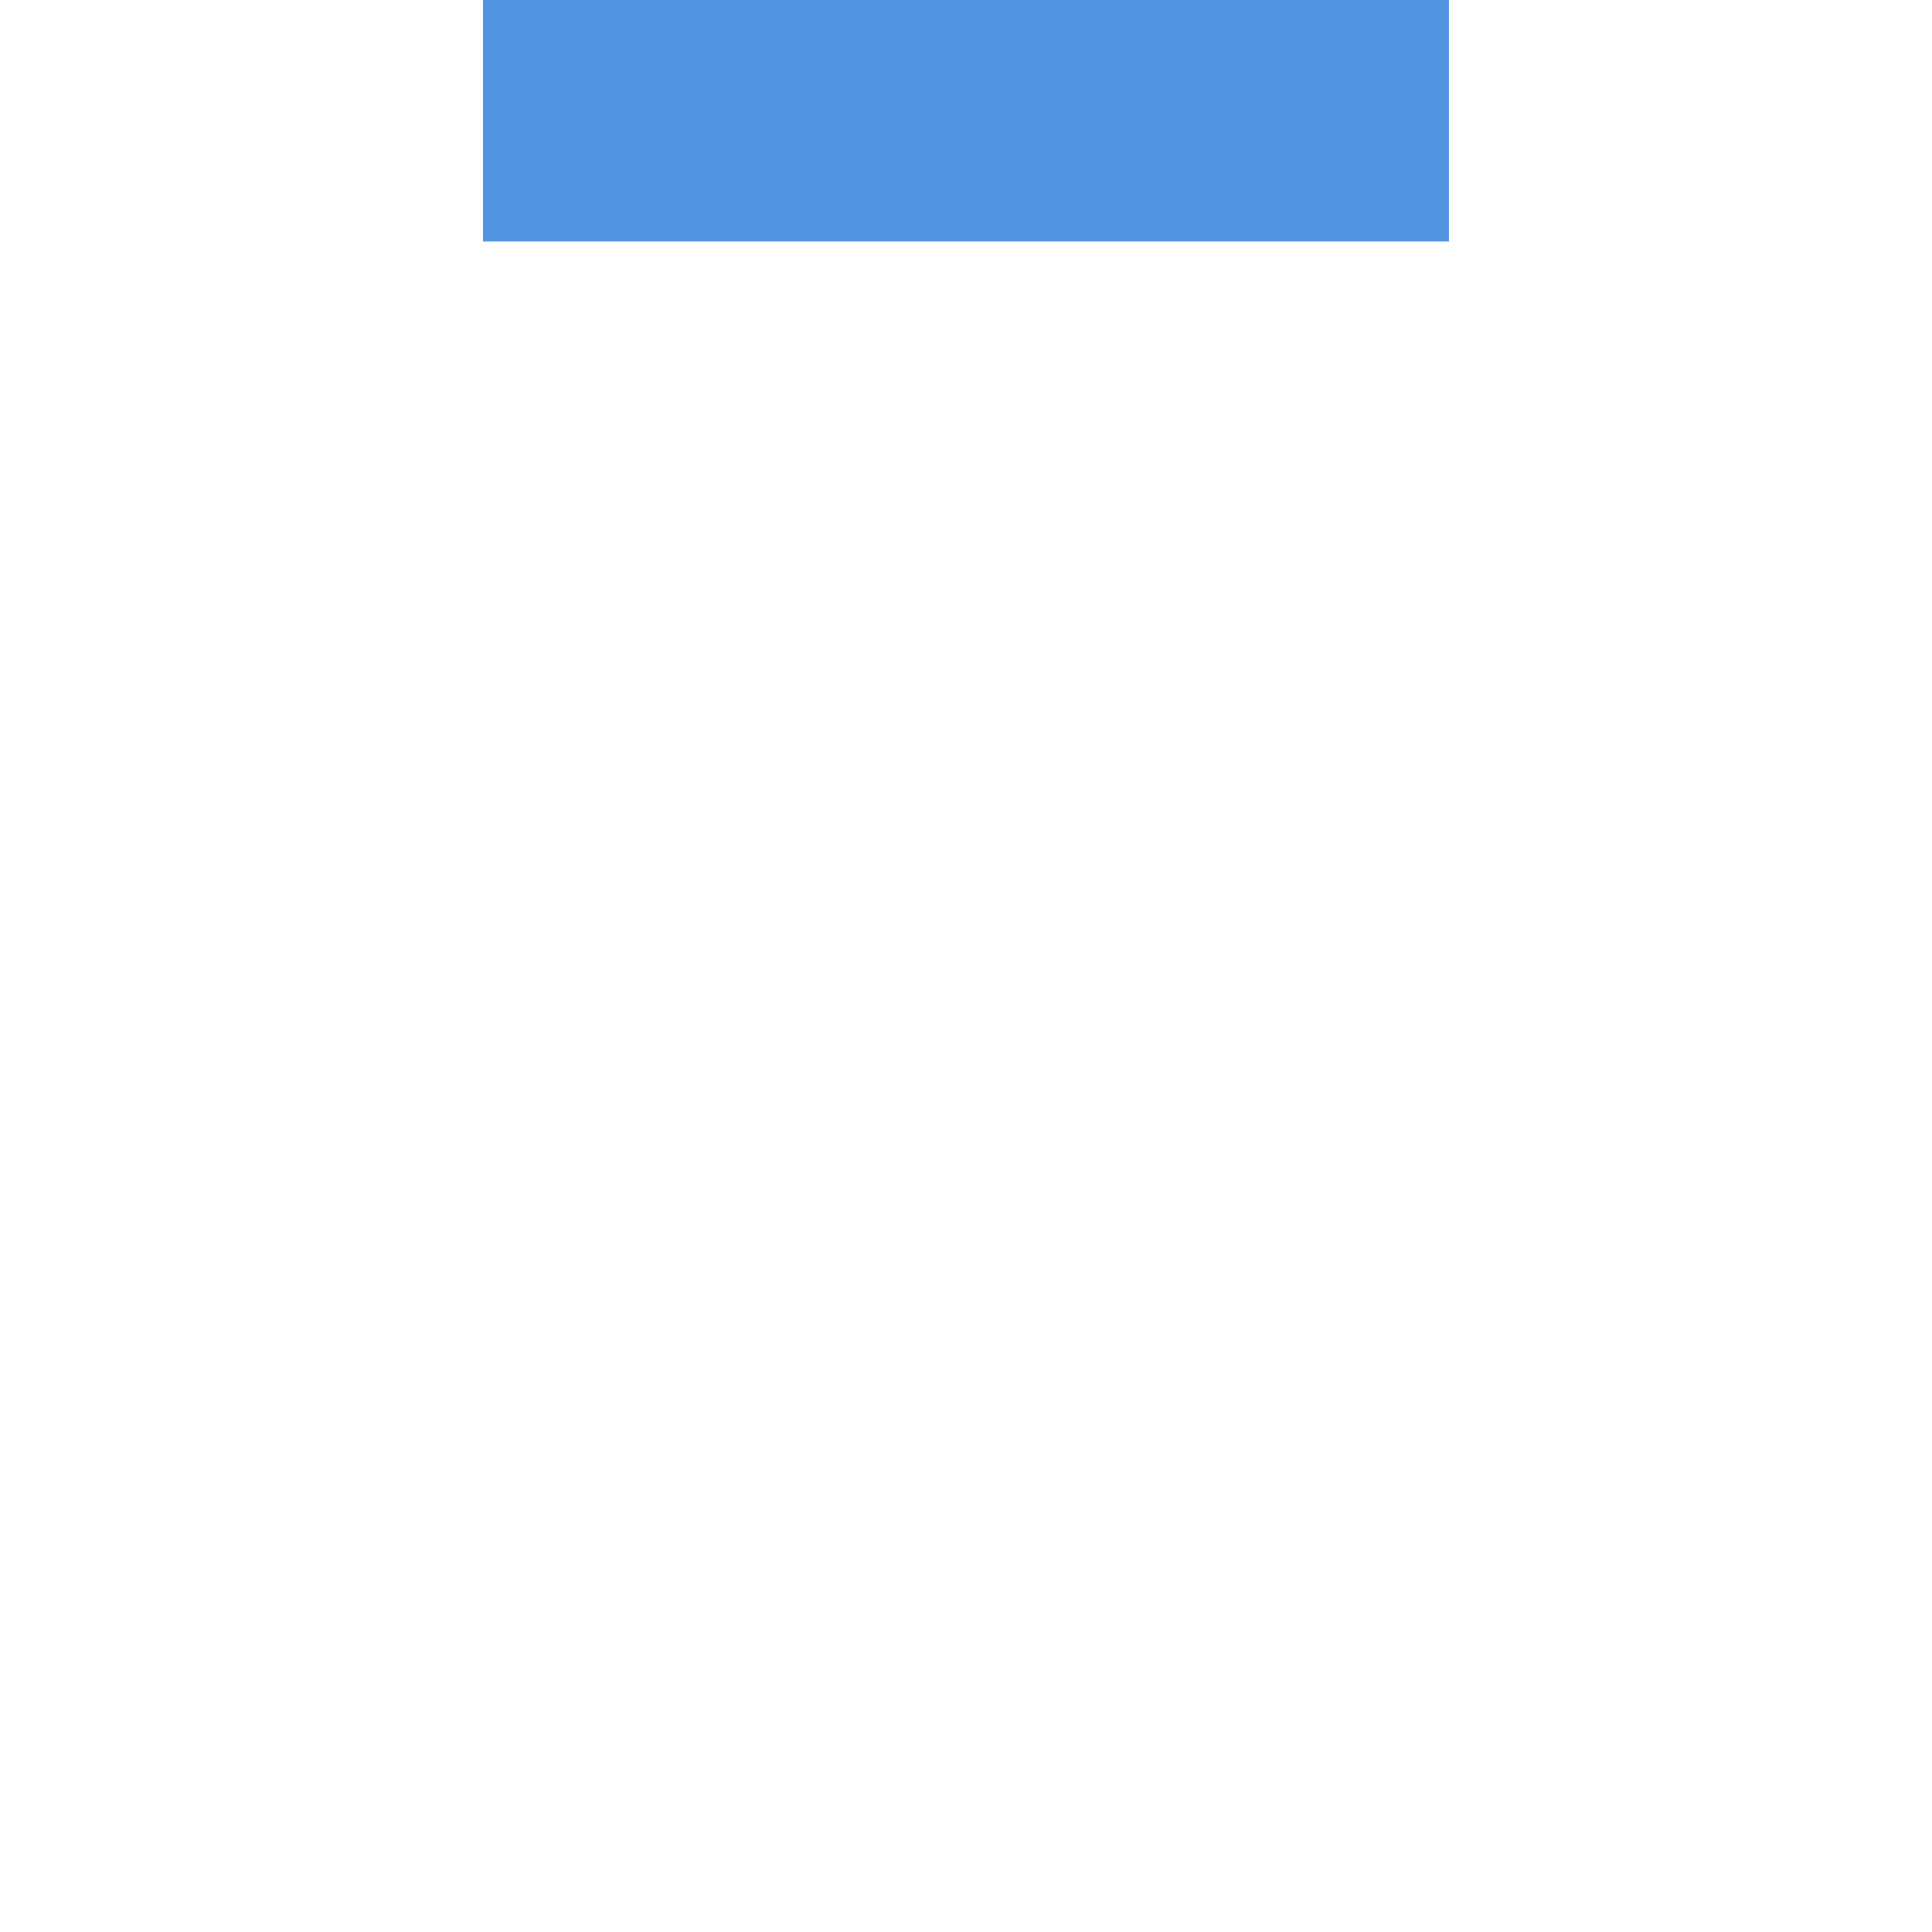
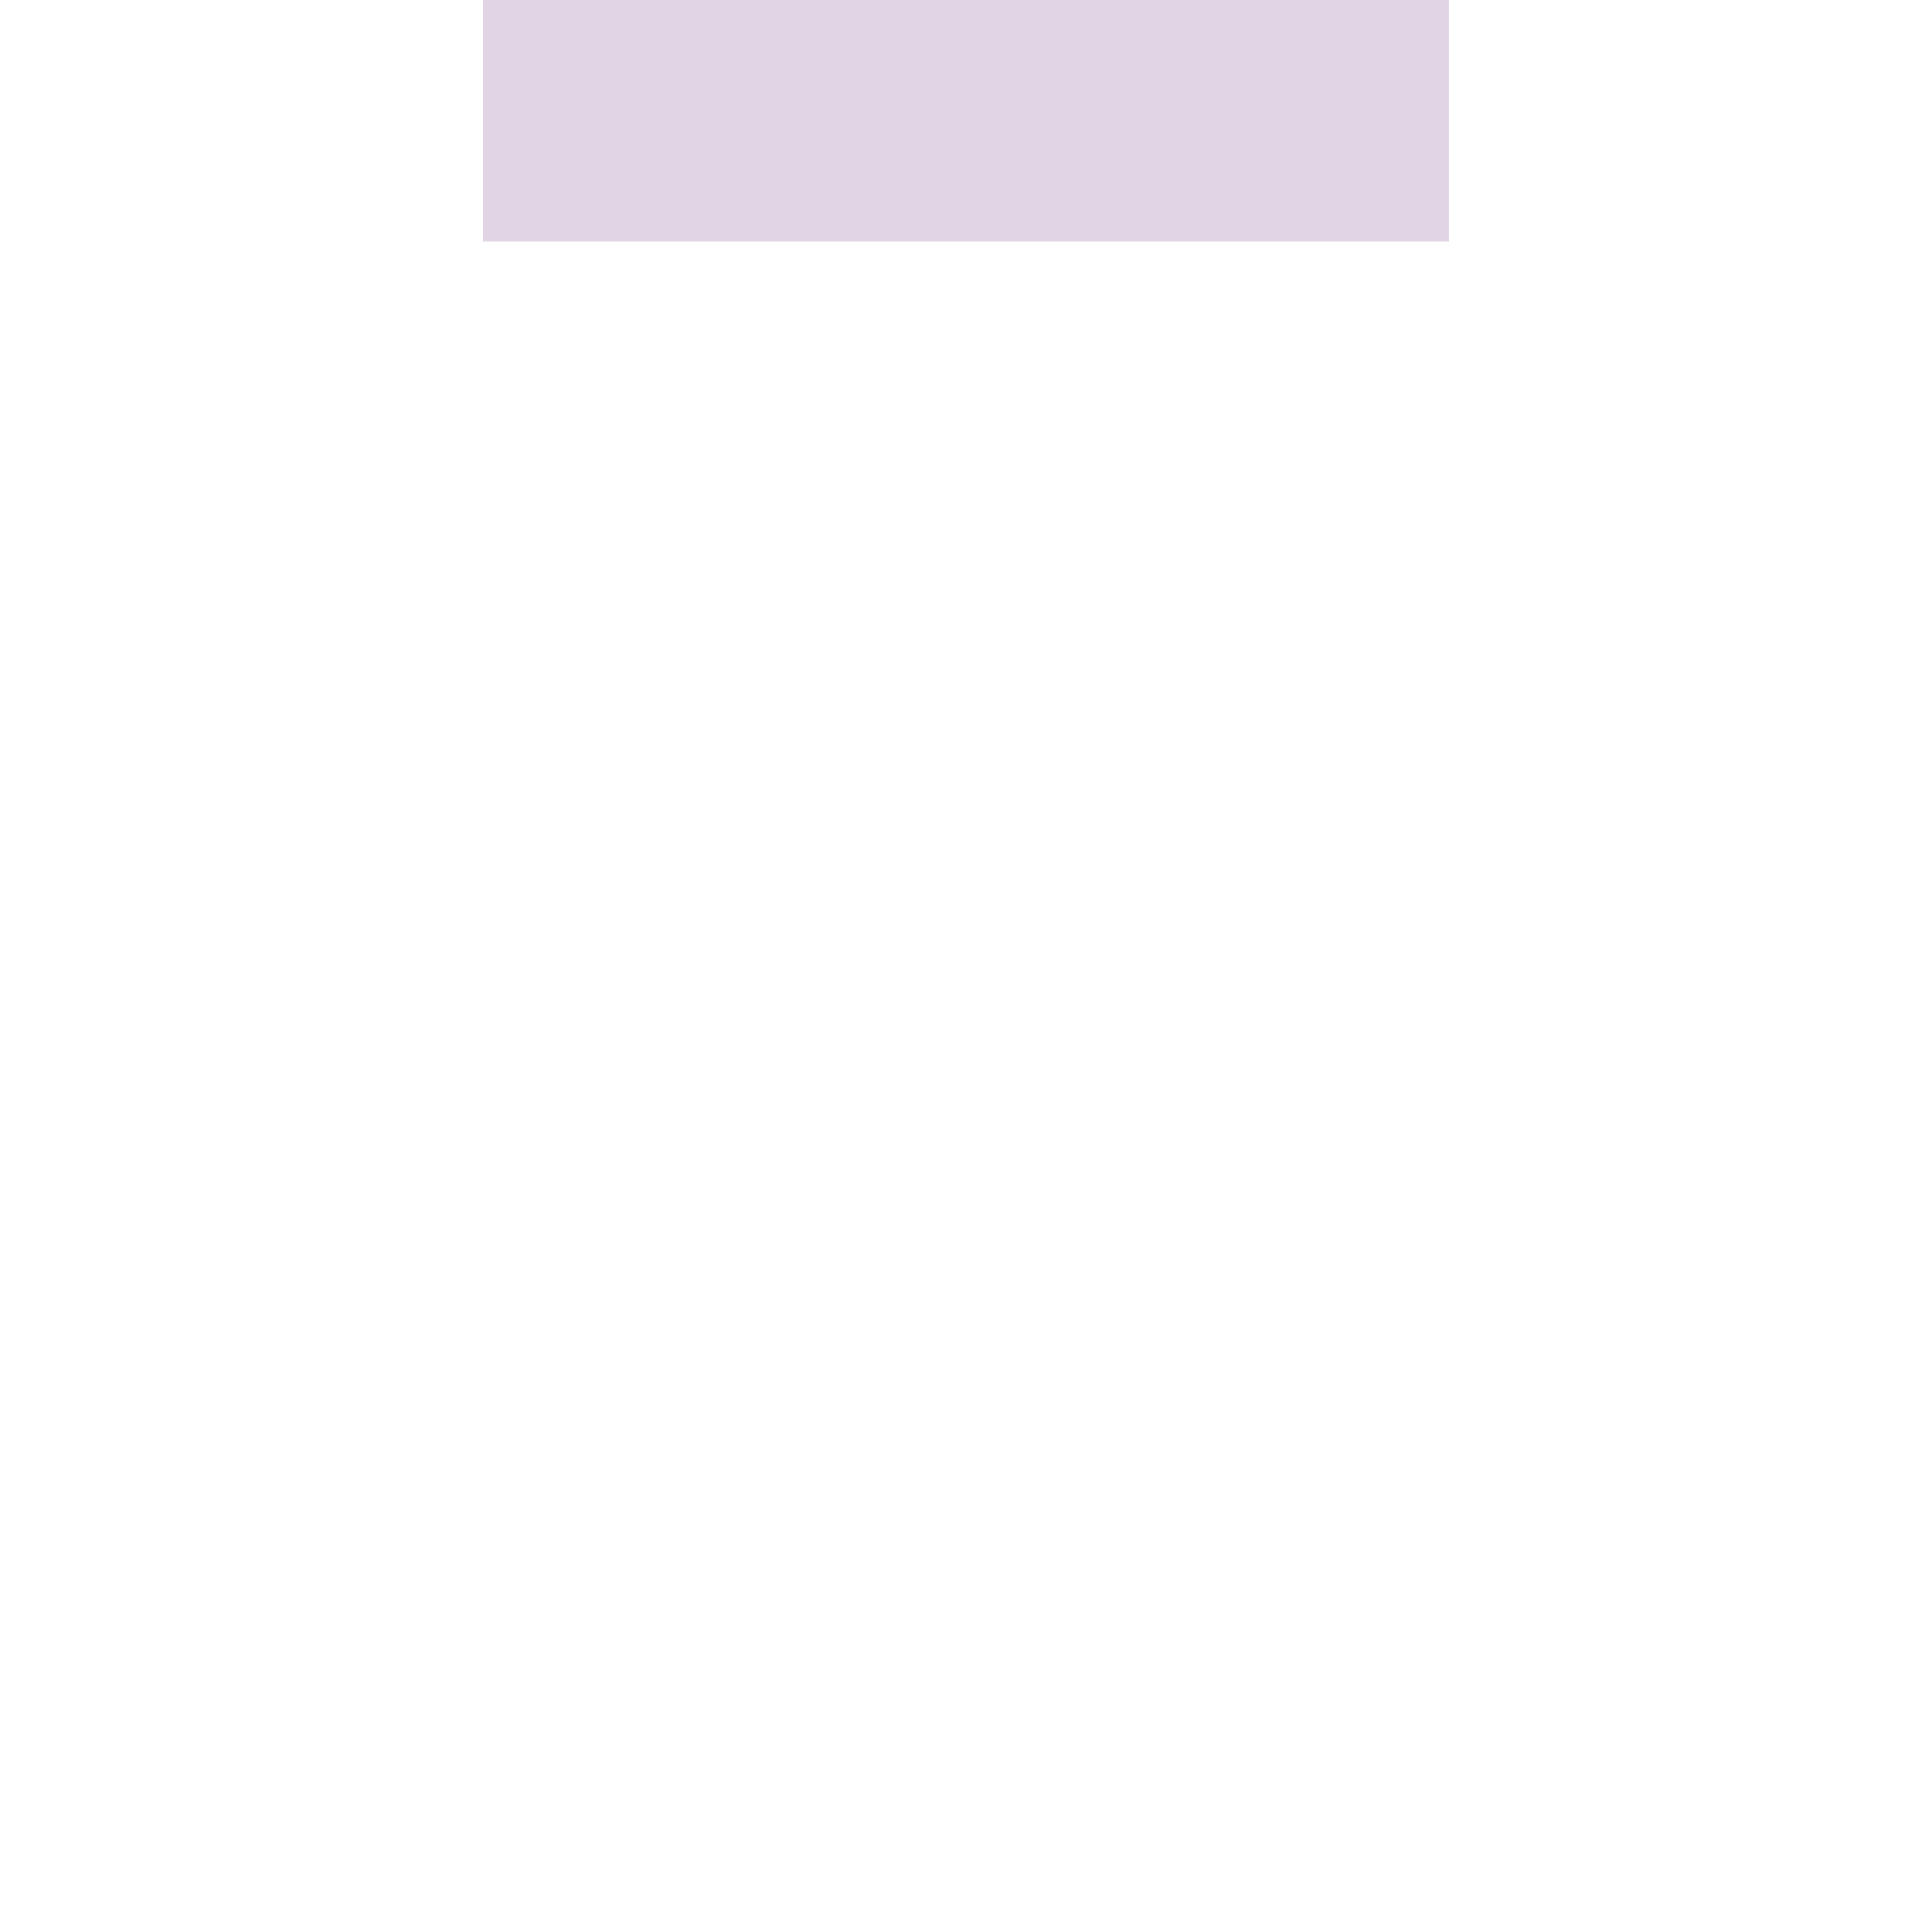
<svg xmlns="http://www.w3.org/2000/svg" xmlns:xlink="http://www.w3.org/1999/xlink" width="16" height="16" id="svg7355" version="1.1">
  <defs id="defs7357">
    <radialGradient xlink:href="#linearGradient36429" id="radialGradient7461" gradientUnits="userSpaceOnUse" gradientTransform="matrix(1.011539,0,0,0.5758211,-0.3926219,71.83807)" cx="47.429" cy="167.168" fx="47.429" fy="167.168" r="37" />
    <linearGradient id="linearGradient36429">
      <stop id="stop36431" offset="0" style="stop-color:#ffffff;stop-opacity:1;" />
      <stop id="stop36433" offset="1" style="stop-color:#ffffff;stop-opacity:0;" />
    </linearGradient>
    <radialGradient xlink:href="#linearGradient36471" id="radialGradient7463" gradientUnits="userSpaceOnUse" gradientTransform="matrix(1.189155,0,0,0.5551325,-9.281289,36.12653)" cx="49.067" cy="242.504" fx="49.067" fy="242.504" r="37.007" />
    <linearGradient id="linearGradient36471">
      <stop id="stop36473" offset="0" style="stop-color:#ffffff;stop-opacity:1;" />
      <stop id="stop36475" offset="1" style="stop-color:#ffffff;stop-opacity:0;" />
    </linearGradient>
    <radialGradient r="37.007" fy="242.504" fx="49.067" cy="242.504" cx="49.067" gradientTransform="matrix(1.189155,0,0,0.1525213,-9.281289,132.5277)" gradientUnits="userSpaceOnUse" id="radialGradient7488" xlink:href="#linearGradient36471" />
  </defs>
  <g id="layer1" transform="matrix(1.621328,0,0,1.621328,-431.6347,-376.5527)">
    <g style="display:inline" id="g30864" transform="translate(255.223,70.11809)">
-       <rect style="opacity:1;fill:#5294e2;fill-opacity:1;stroke:none" id="rect4147" width="4.934" height="1.234" x="-18.401" y="-163.365" rx="0" transform="scale(-1,-1)" />
+       <rect style="opacity:1;fill:#E1D5E5;fill-opacity:1;stroke:none" id="rect4147" width="4.934" height="1.234" x="-18.401" y="-163.365" rx="0" transform="scale(-1,-1)" />
    </g>
  </g>
</svg>
